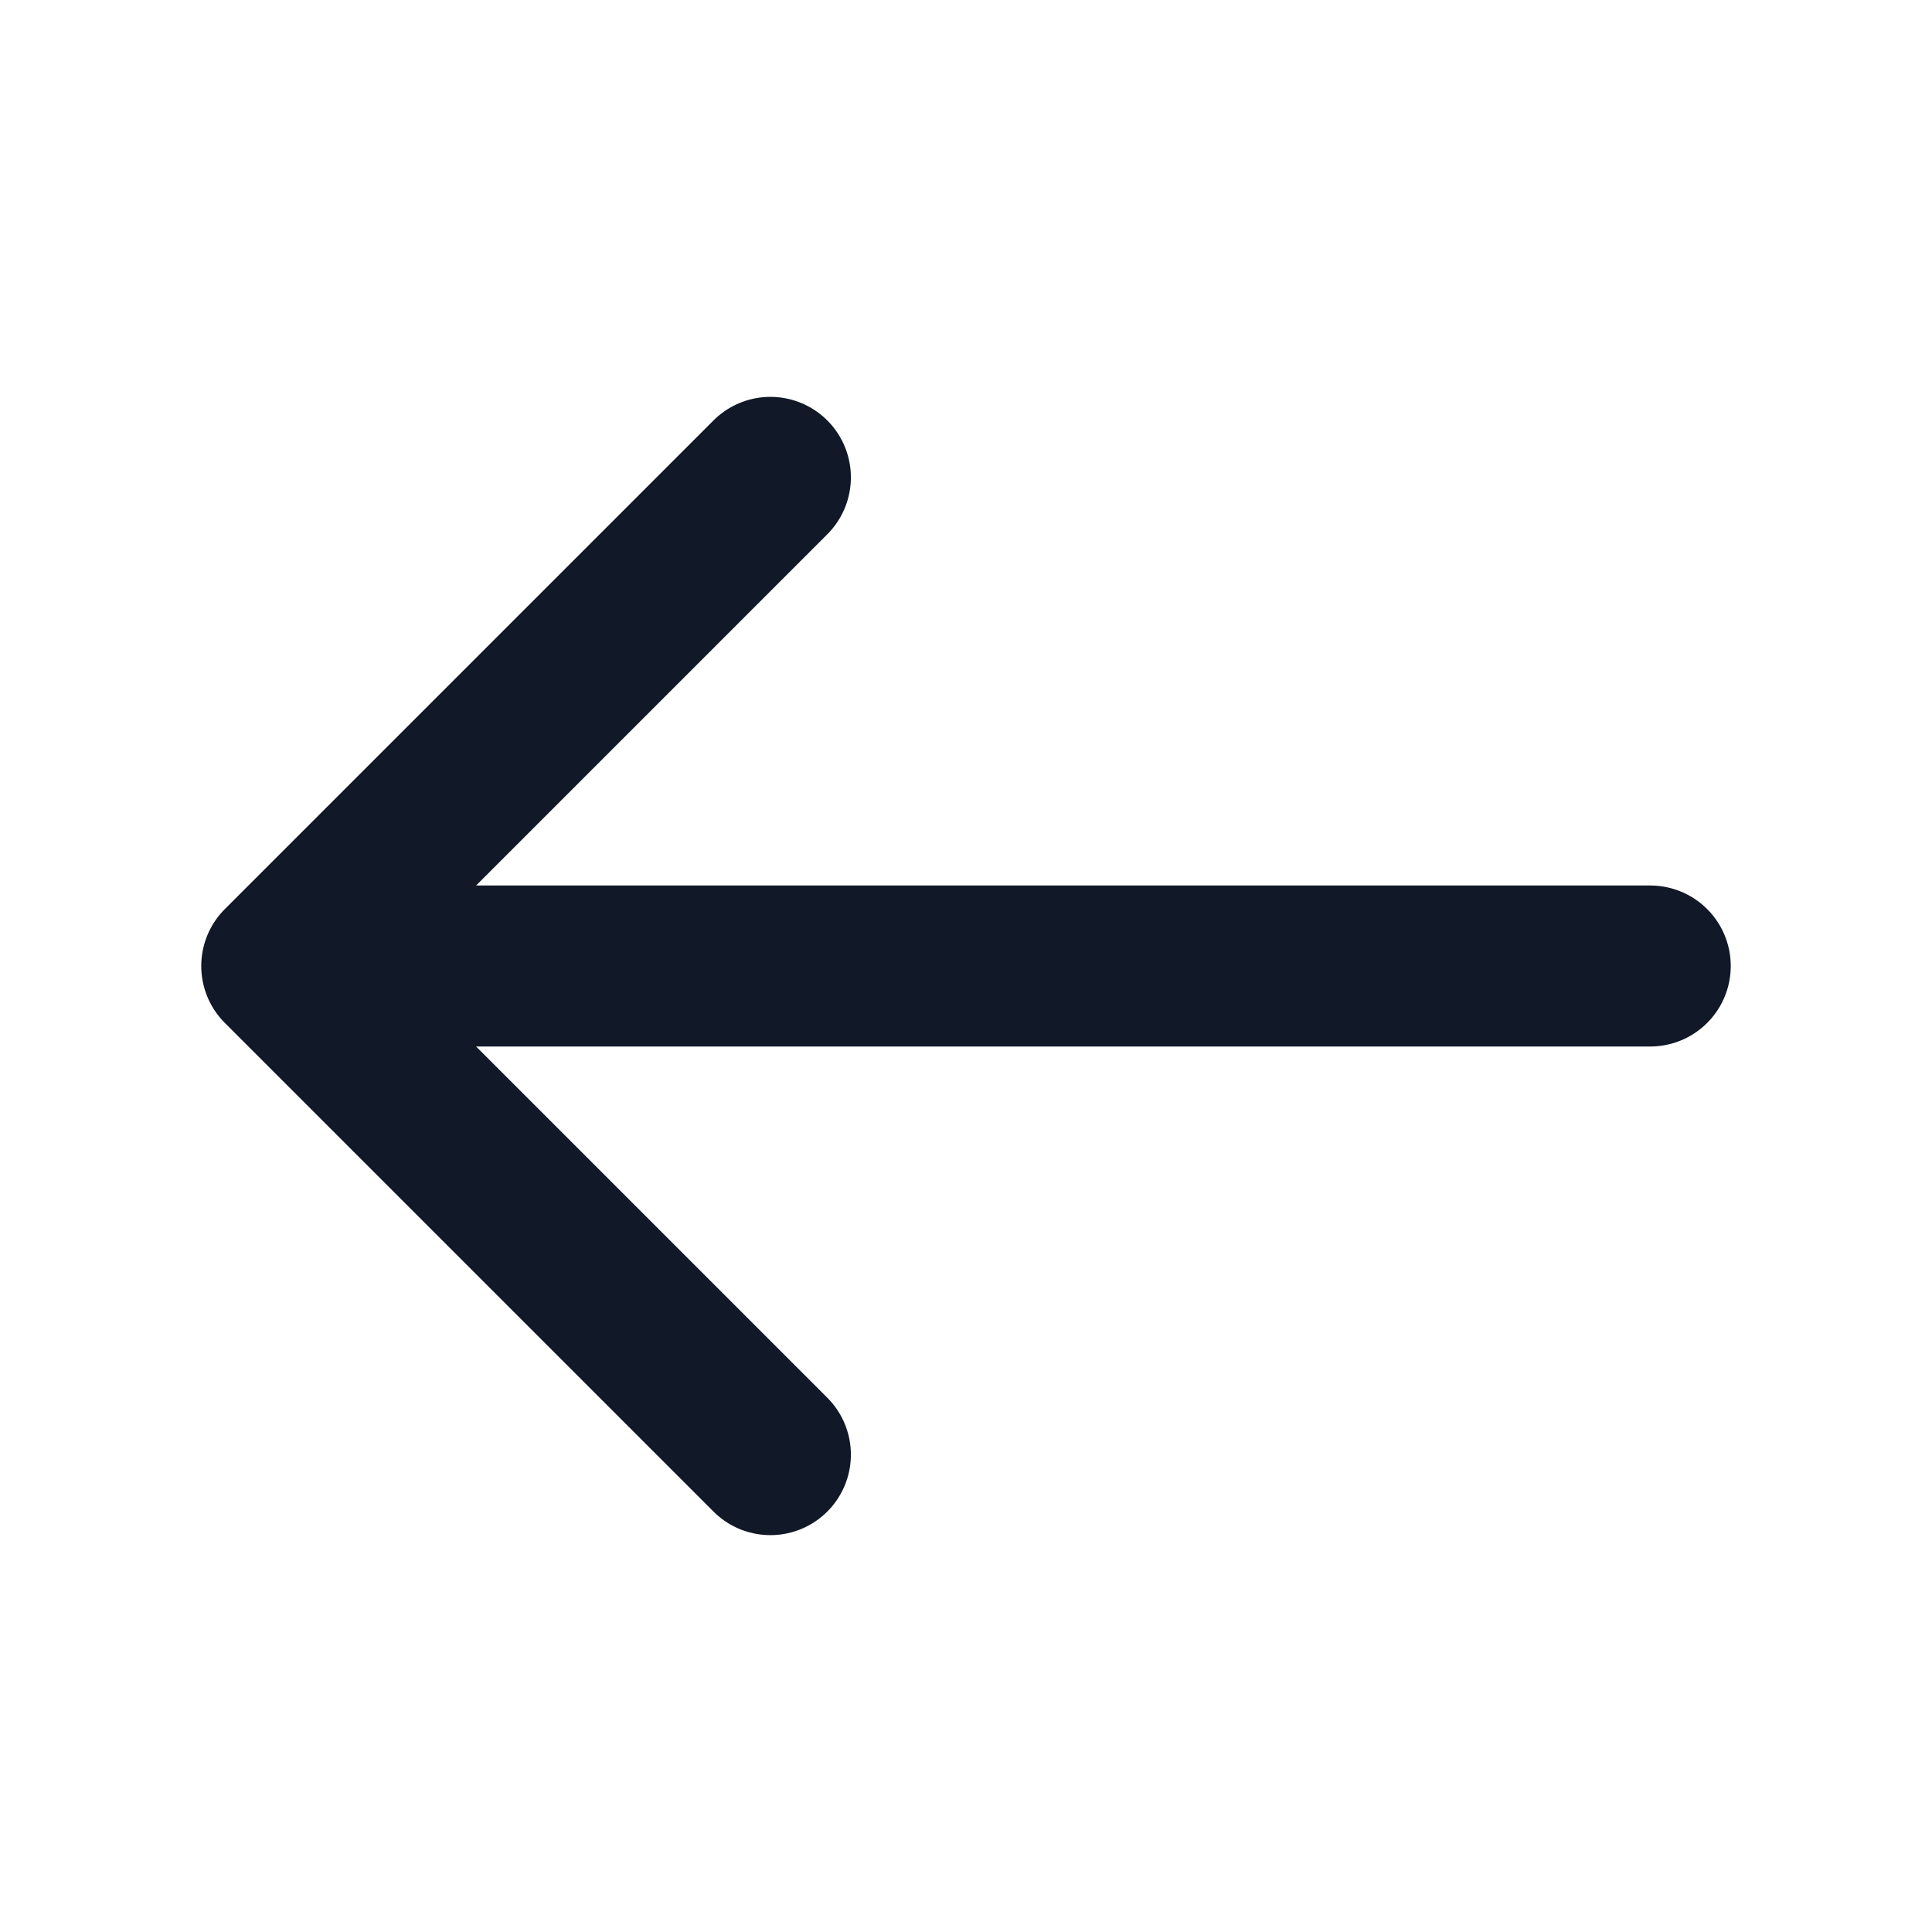
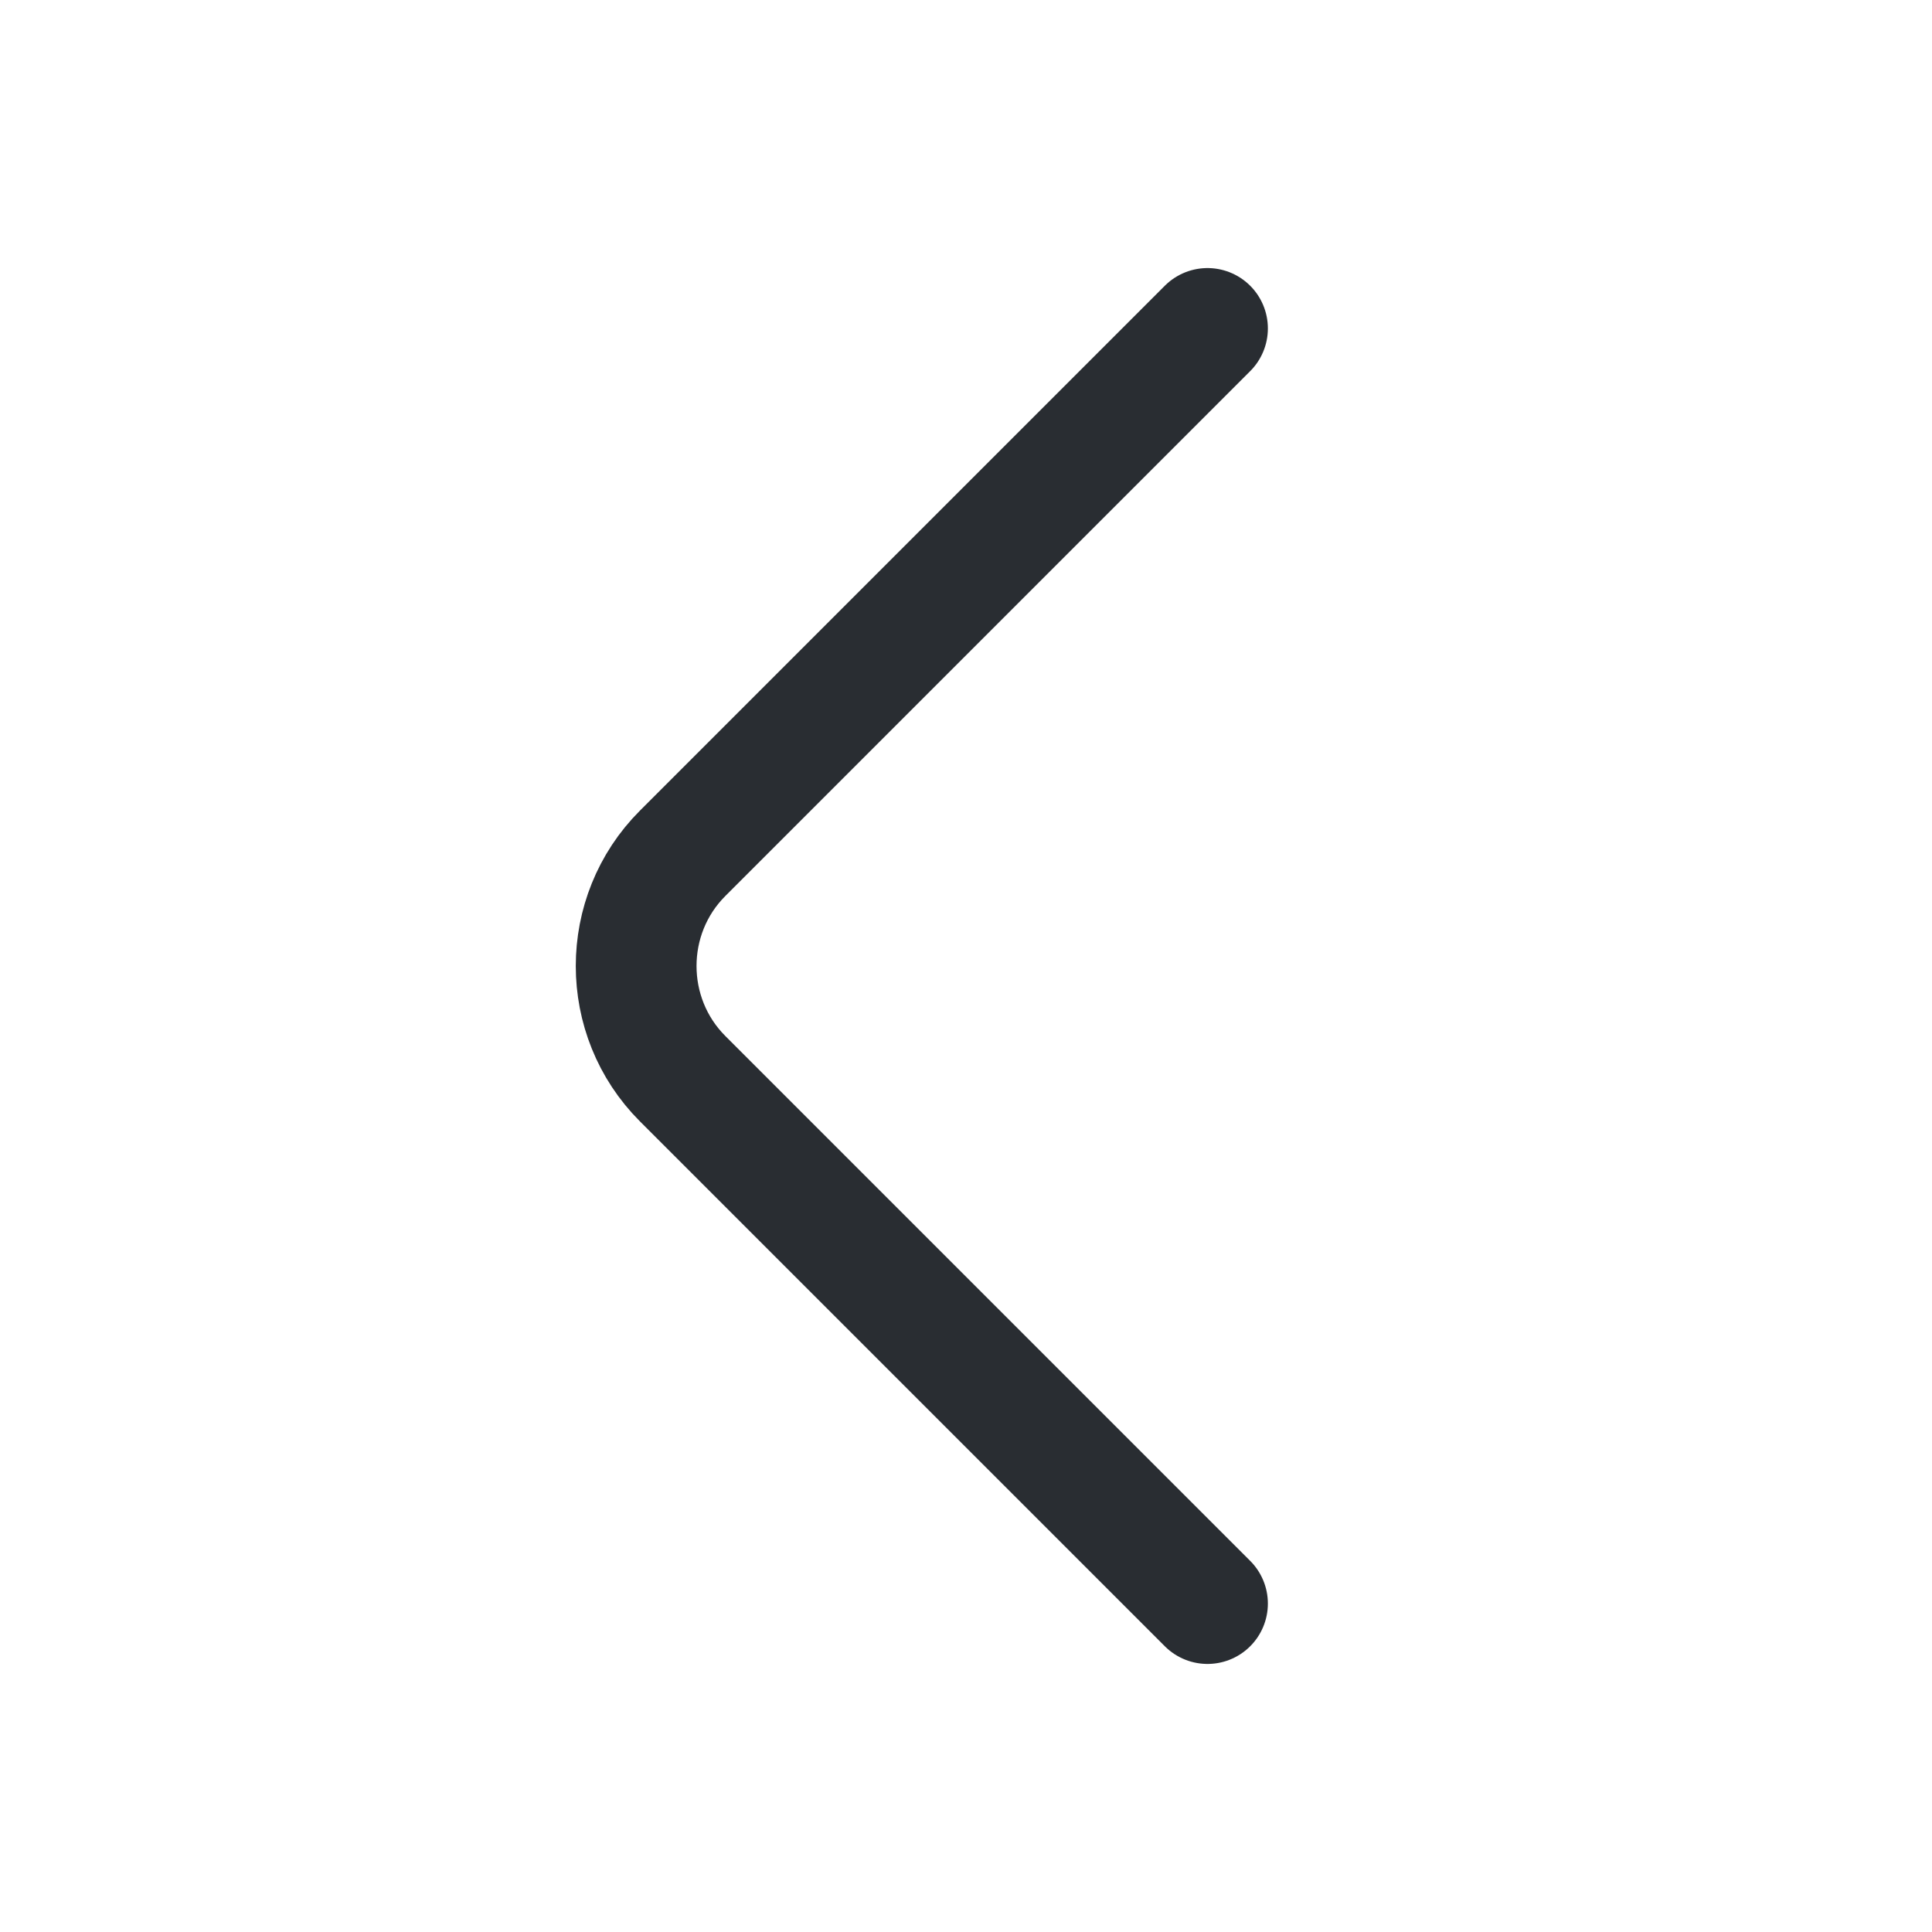
<svg xmlns="http://www.w3.org/2000/svg" width="24" height="24" viewBox="0 0 24 24" fill="none">
-   <path d="M9.57 5.93L3.5 12L9.57 18.07" stroke="#111827" stroke-width="2" stroke-miterlimit="10" stroke-linecap="round" stroke-linejoin="round" />
-   <path d="M20.5 12H3.67" stroke="#111827" stroke-width="2" stroke-miterlimit="10" stroke-linecap="round" stroke-linejoin="round" />
+   <path d="M15 19.92L8.48 13.4C7.71 12.63 7.71 11.37 8.48 10.6L15 4.08" stroke="#292D32" stroke-width="1.5" stroke-miterlimit="10" stroke-linecap="round" stroke-linejoin="round" />
</svg>
